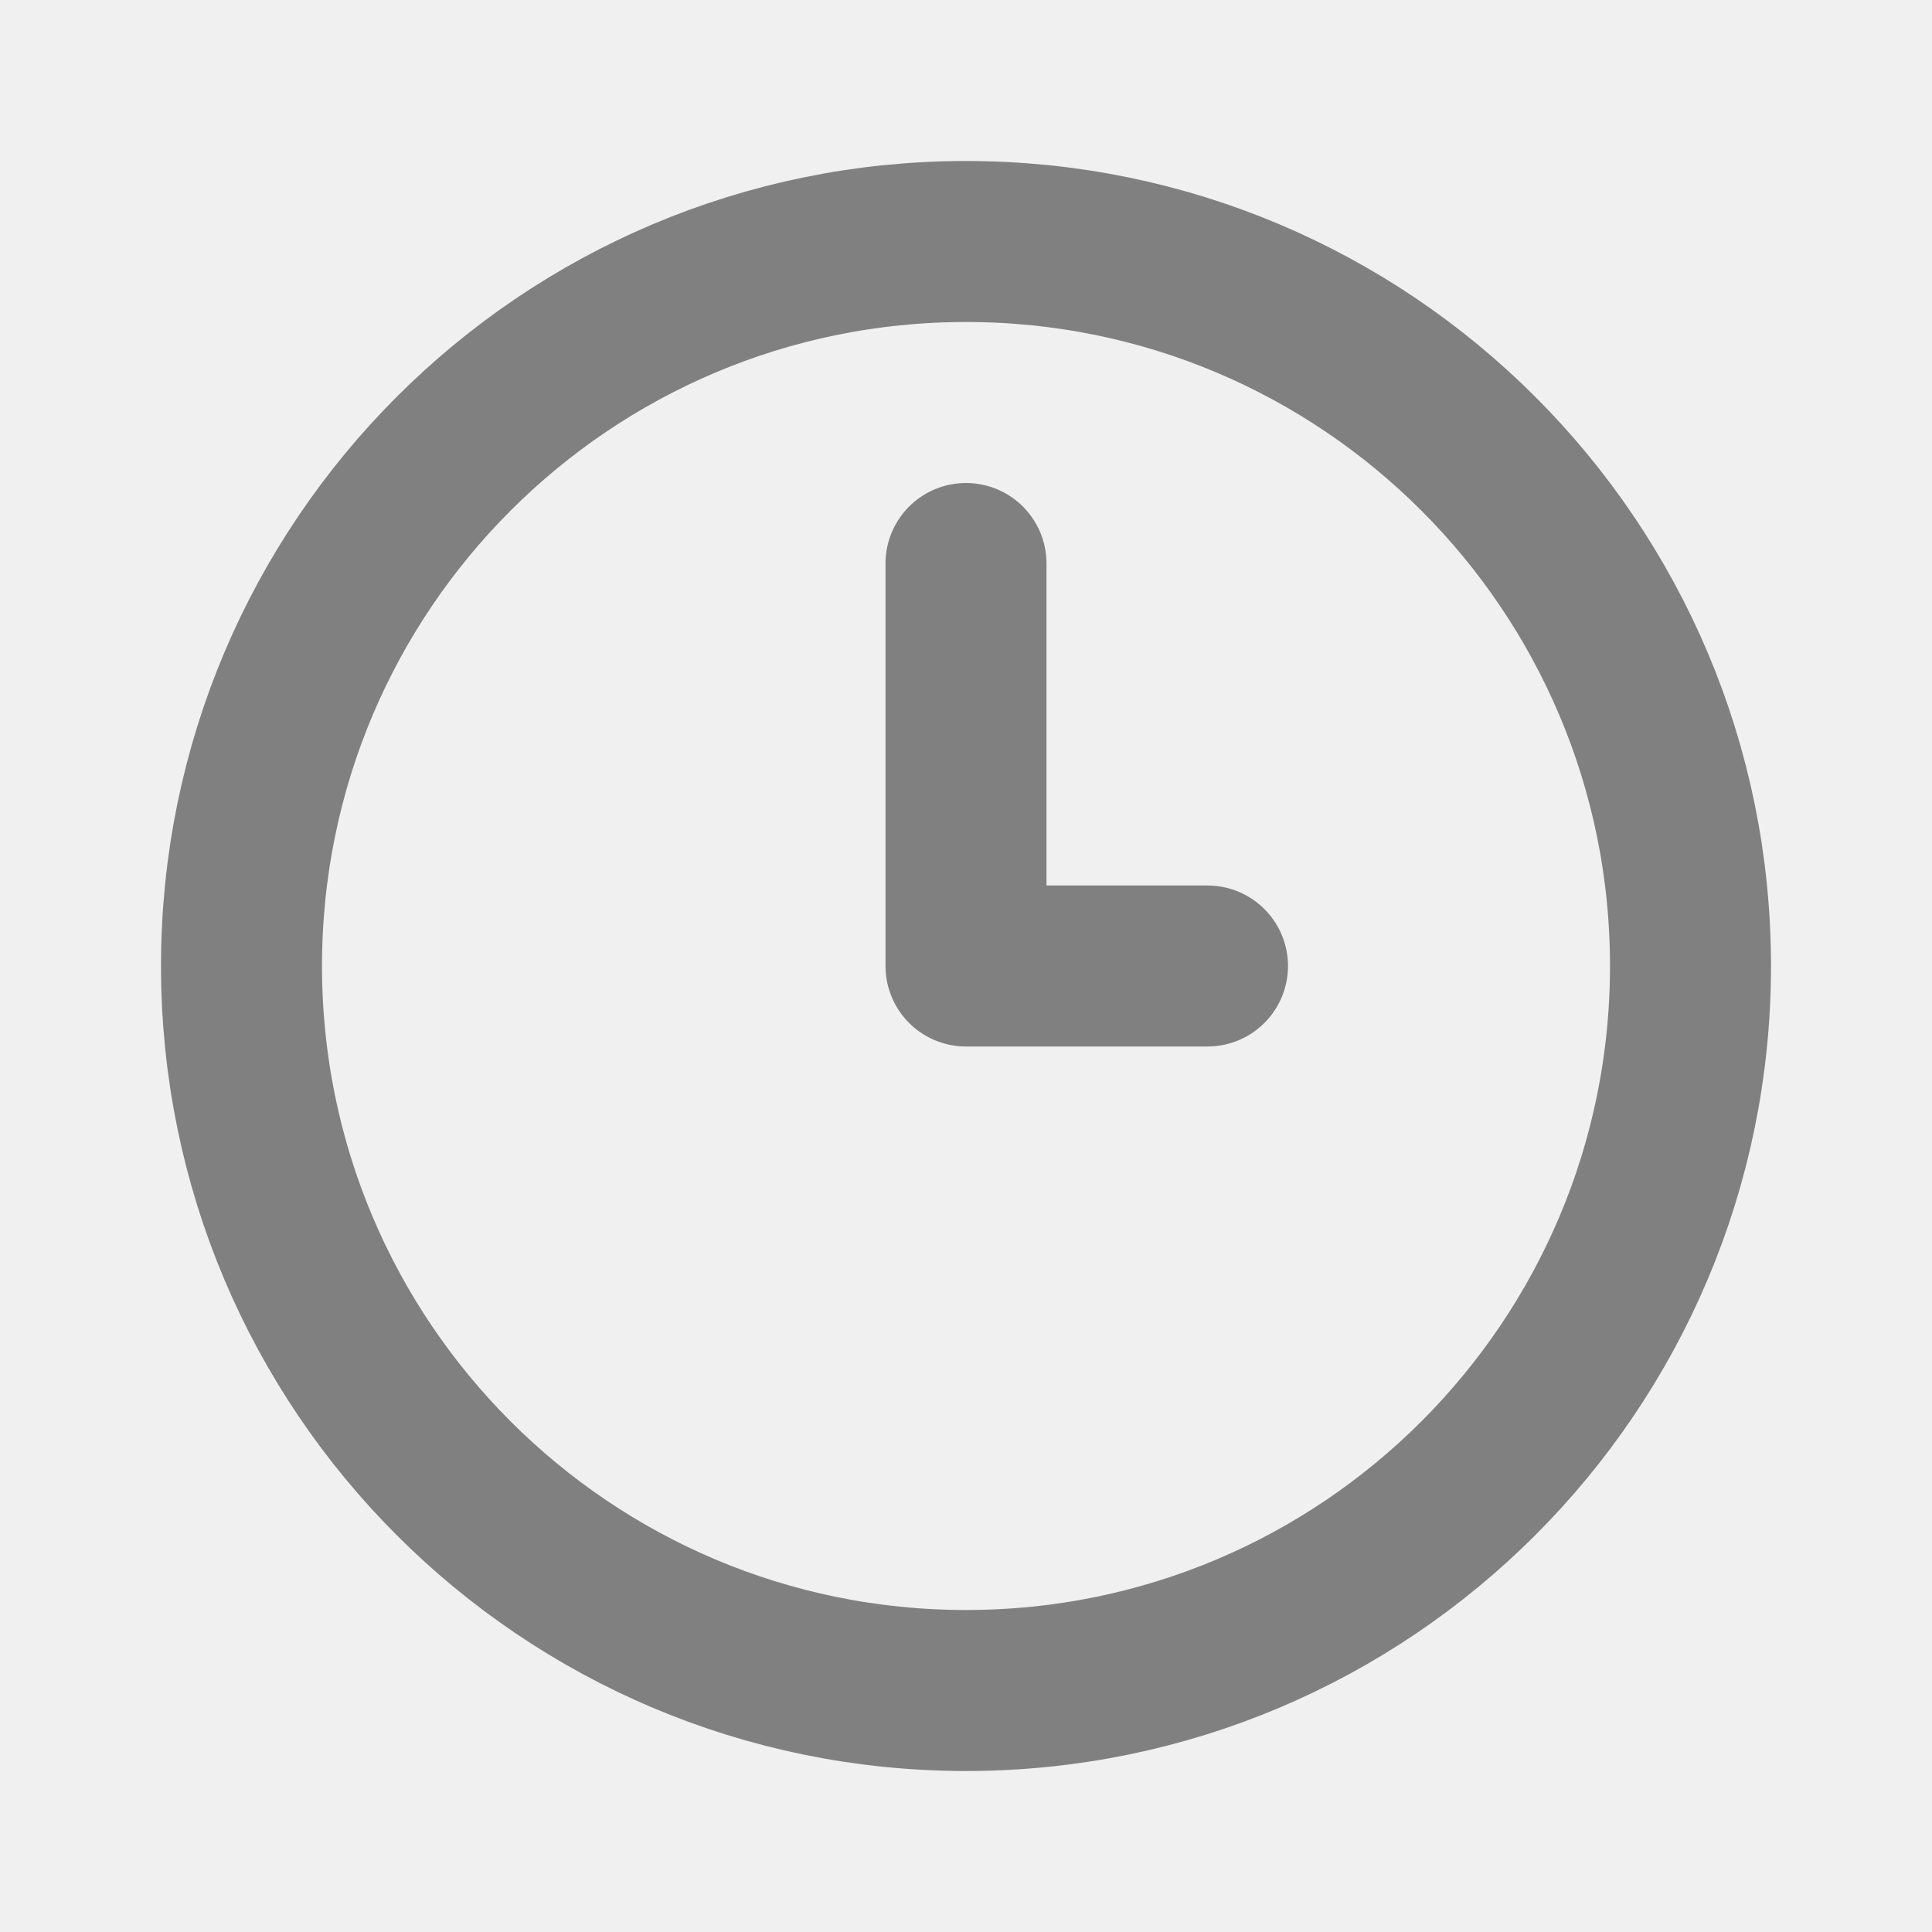
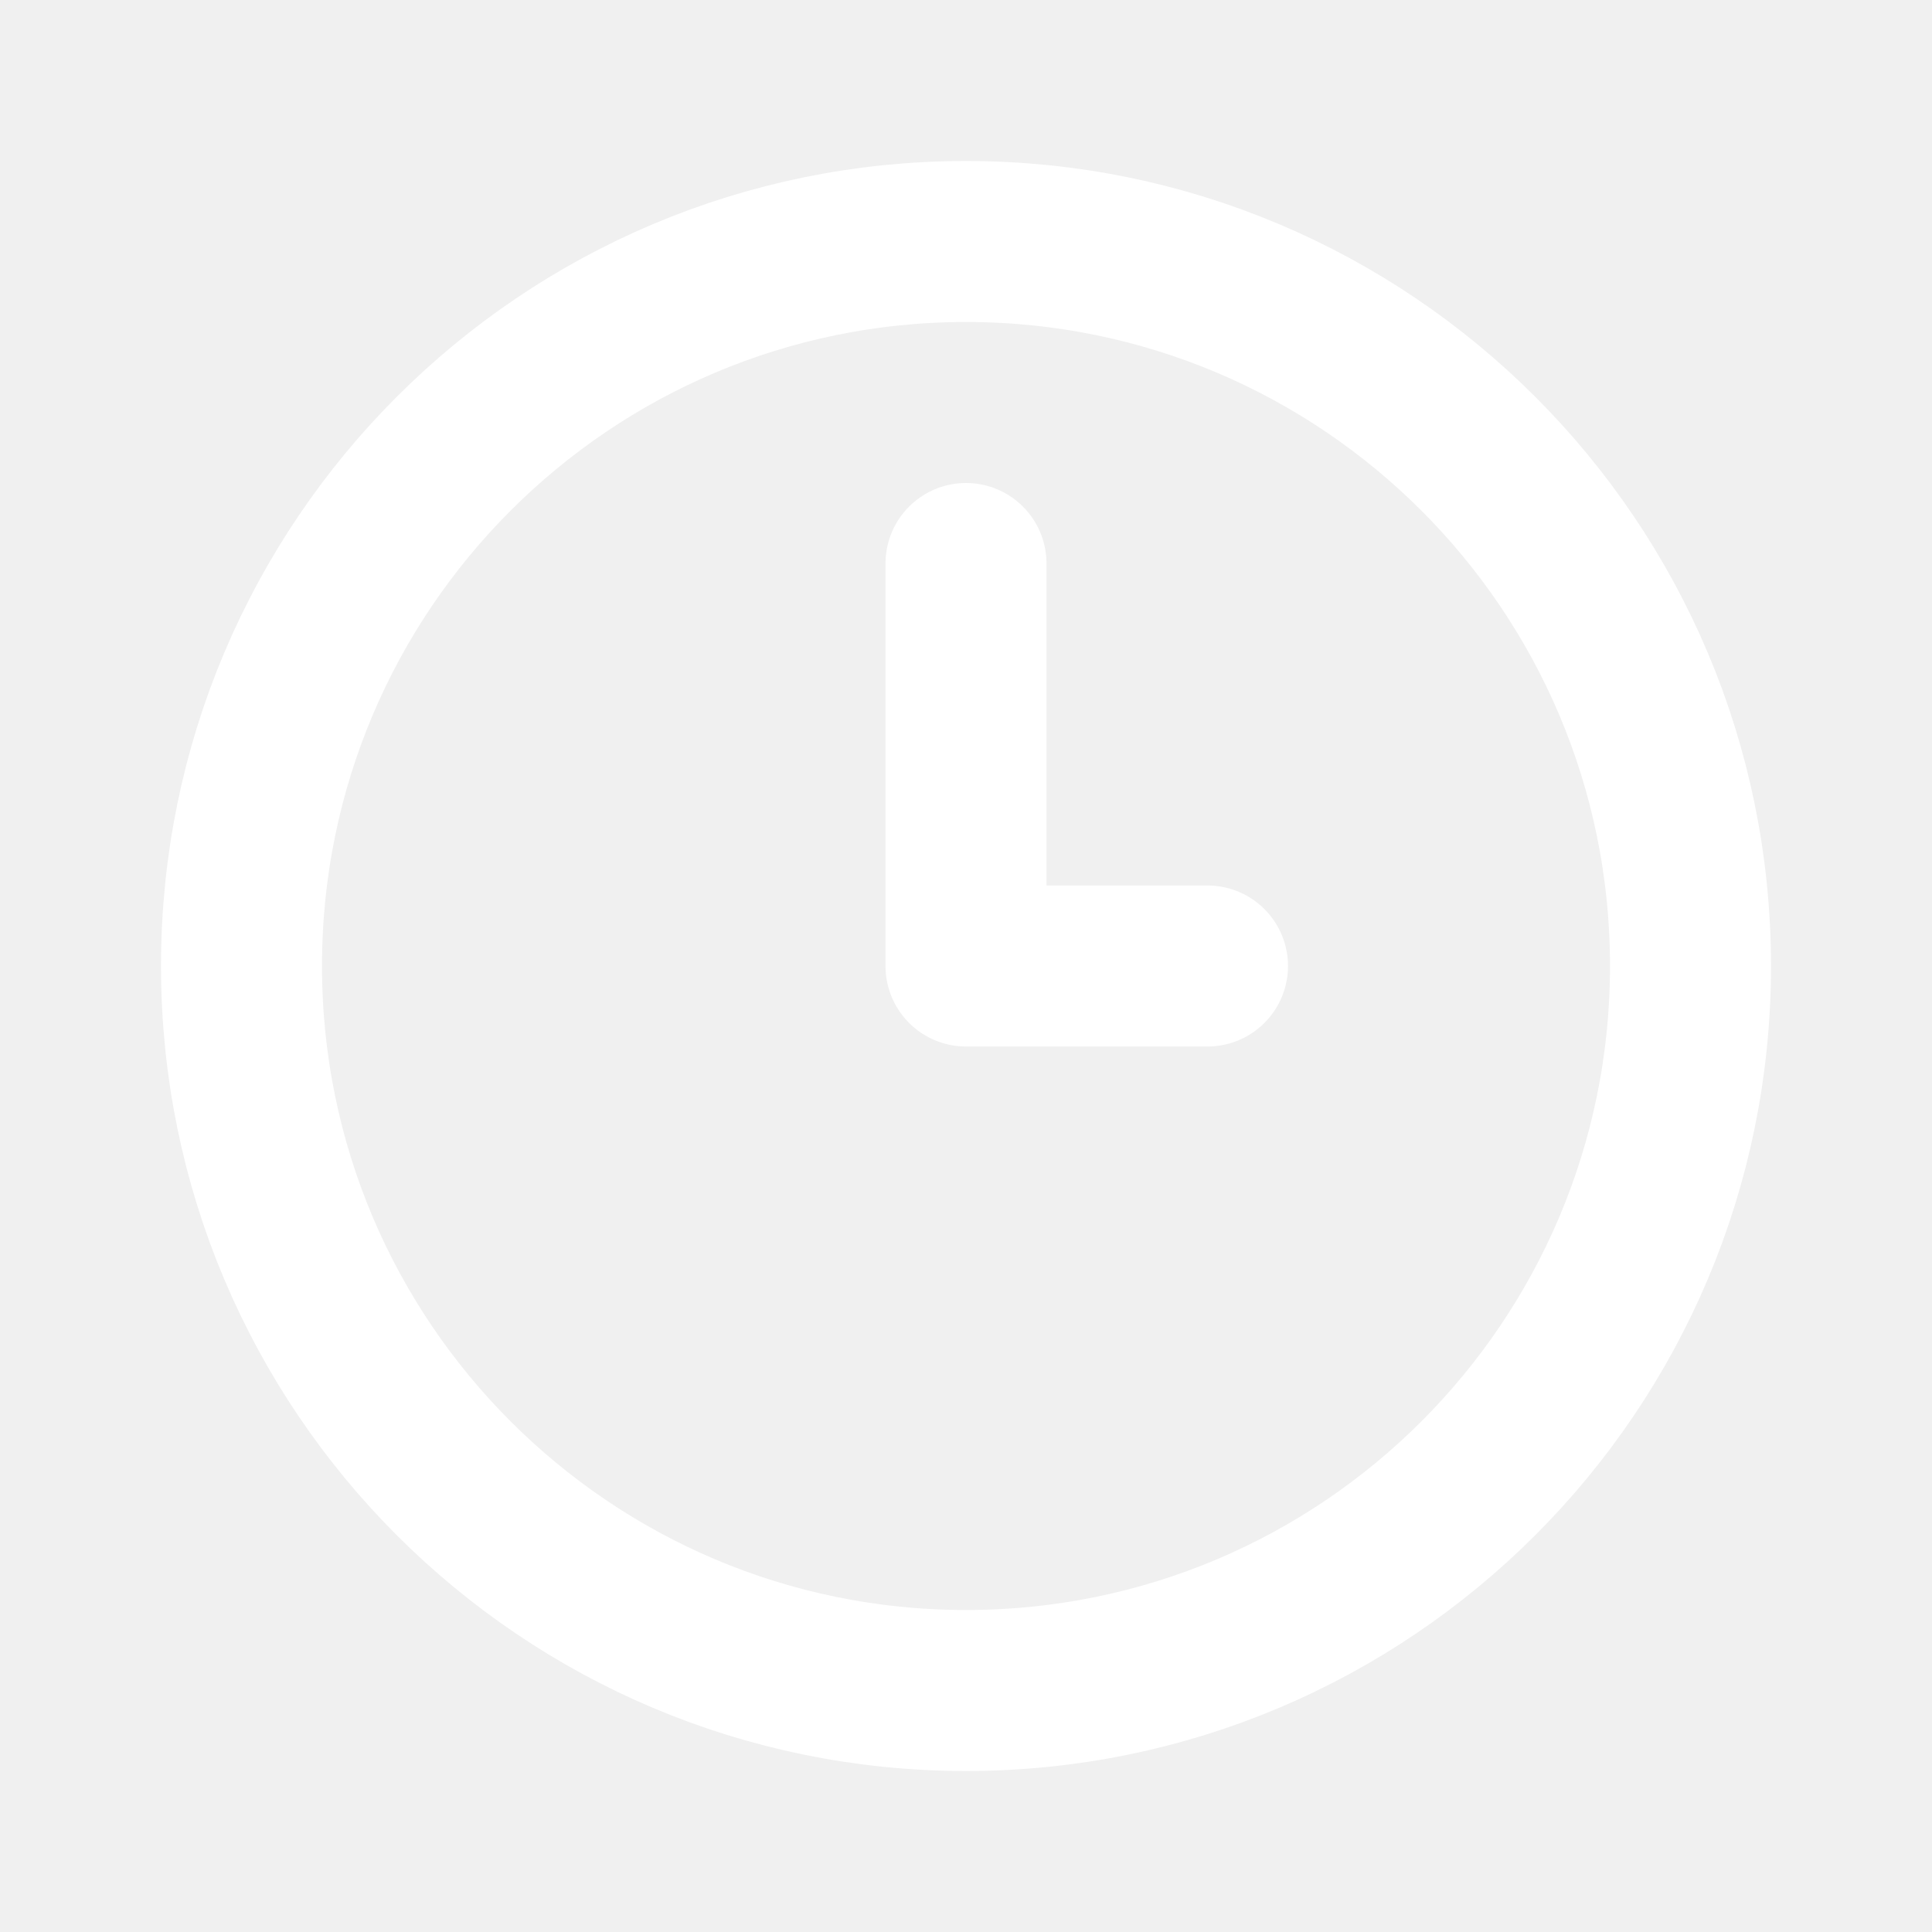
<svg xmlns="http://www.w3.org/2000/svg" width="20px" height="20px" viewBox="0 0 24 24" fill="none">
  <g id="SVGRepo_bgCarrier" stroke-width="0" />
  <g id="SVGRepo_tracerCarrier" stroke-linecap="round" stroke-linejoin="round" />
  <g id="SVGRepo_iconCarrier">
-     <path d="M12 7V12H15M21 12C21 16.971 16.971 21 12 21C7.029 21 3 16.971 3 12C3 7.029 7.029 3 12 3C16.971 3 21 7.029 21 12Z" stroke="gray" stroke-width="2" stroke-linecap="round" stroke-linejoin="round" />
+     <path d="M12 7V12H15M21 12C21 16.971 16.971 21 12 21C7.029 21 3 16.971 3 12C3 7.029 7.029 3 12 3C16.971 3 21 7.029 21 12Z" stroke="white" stroke-width="2" stroke-linecap="round" stroke-linejoin="round" />
  </g>
</svg>
